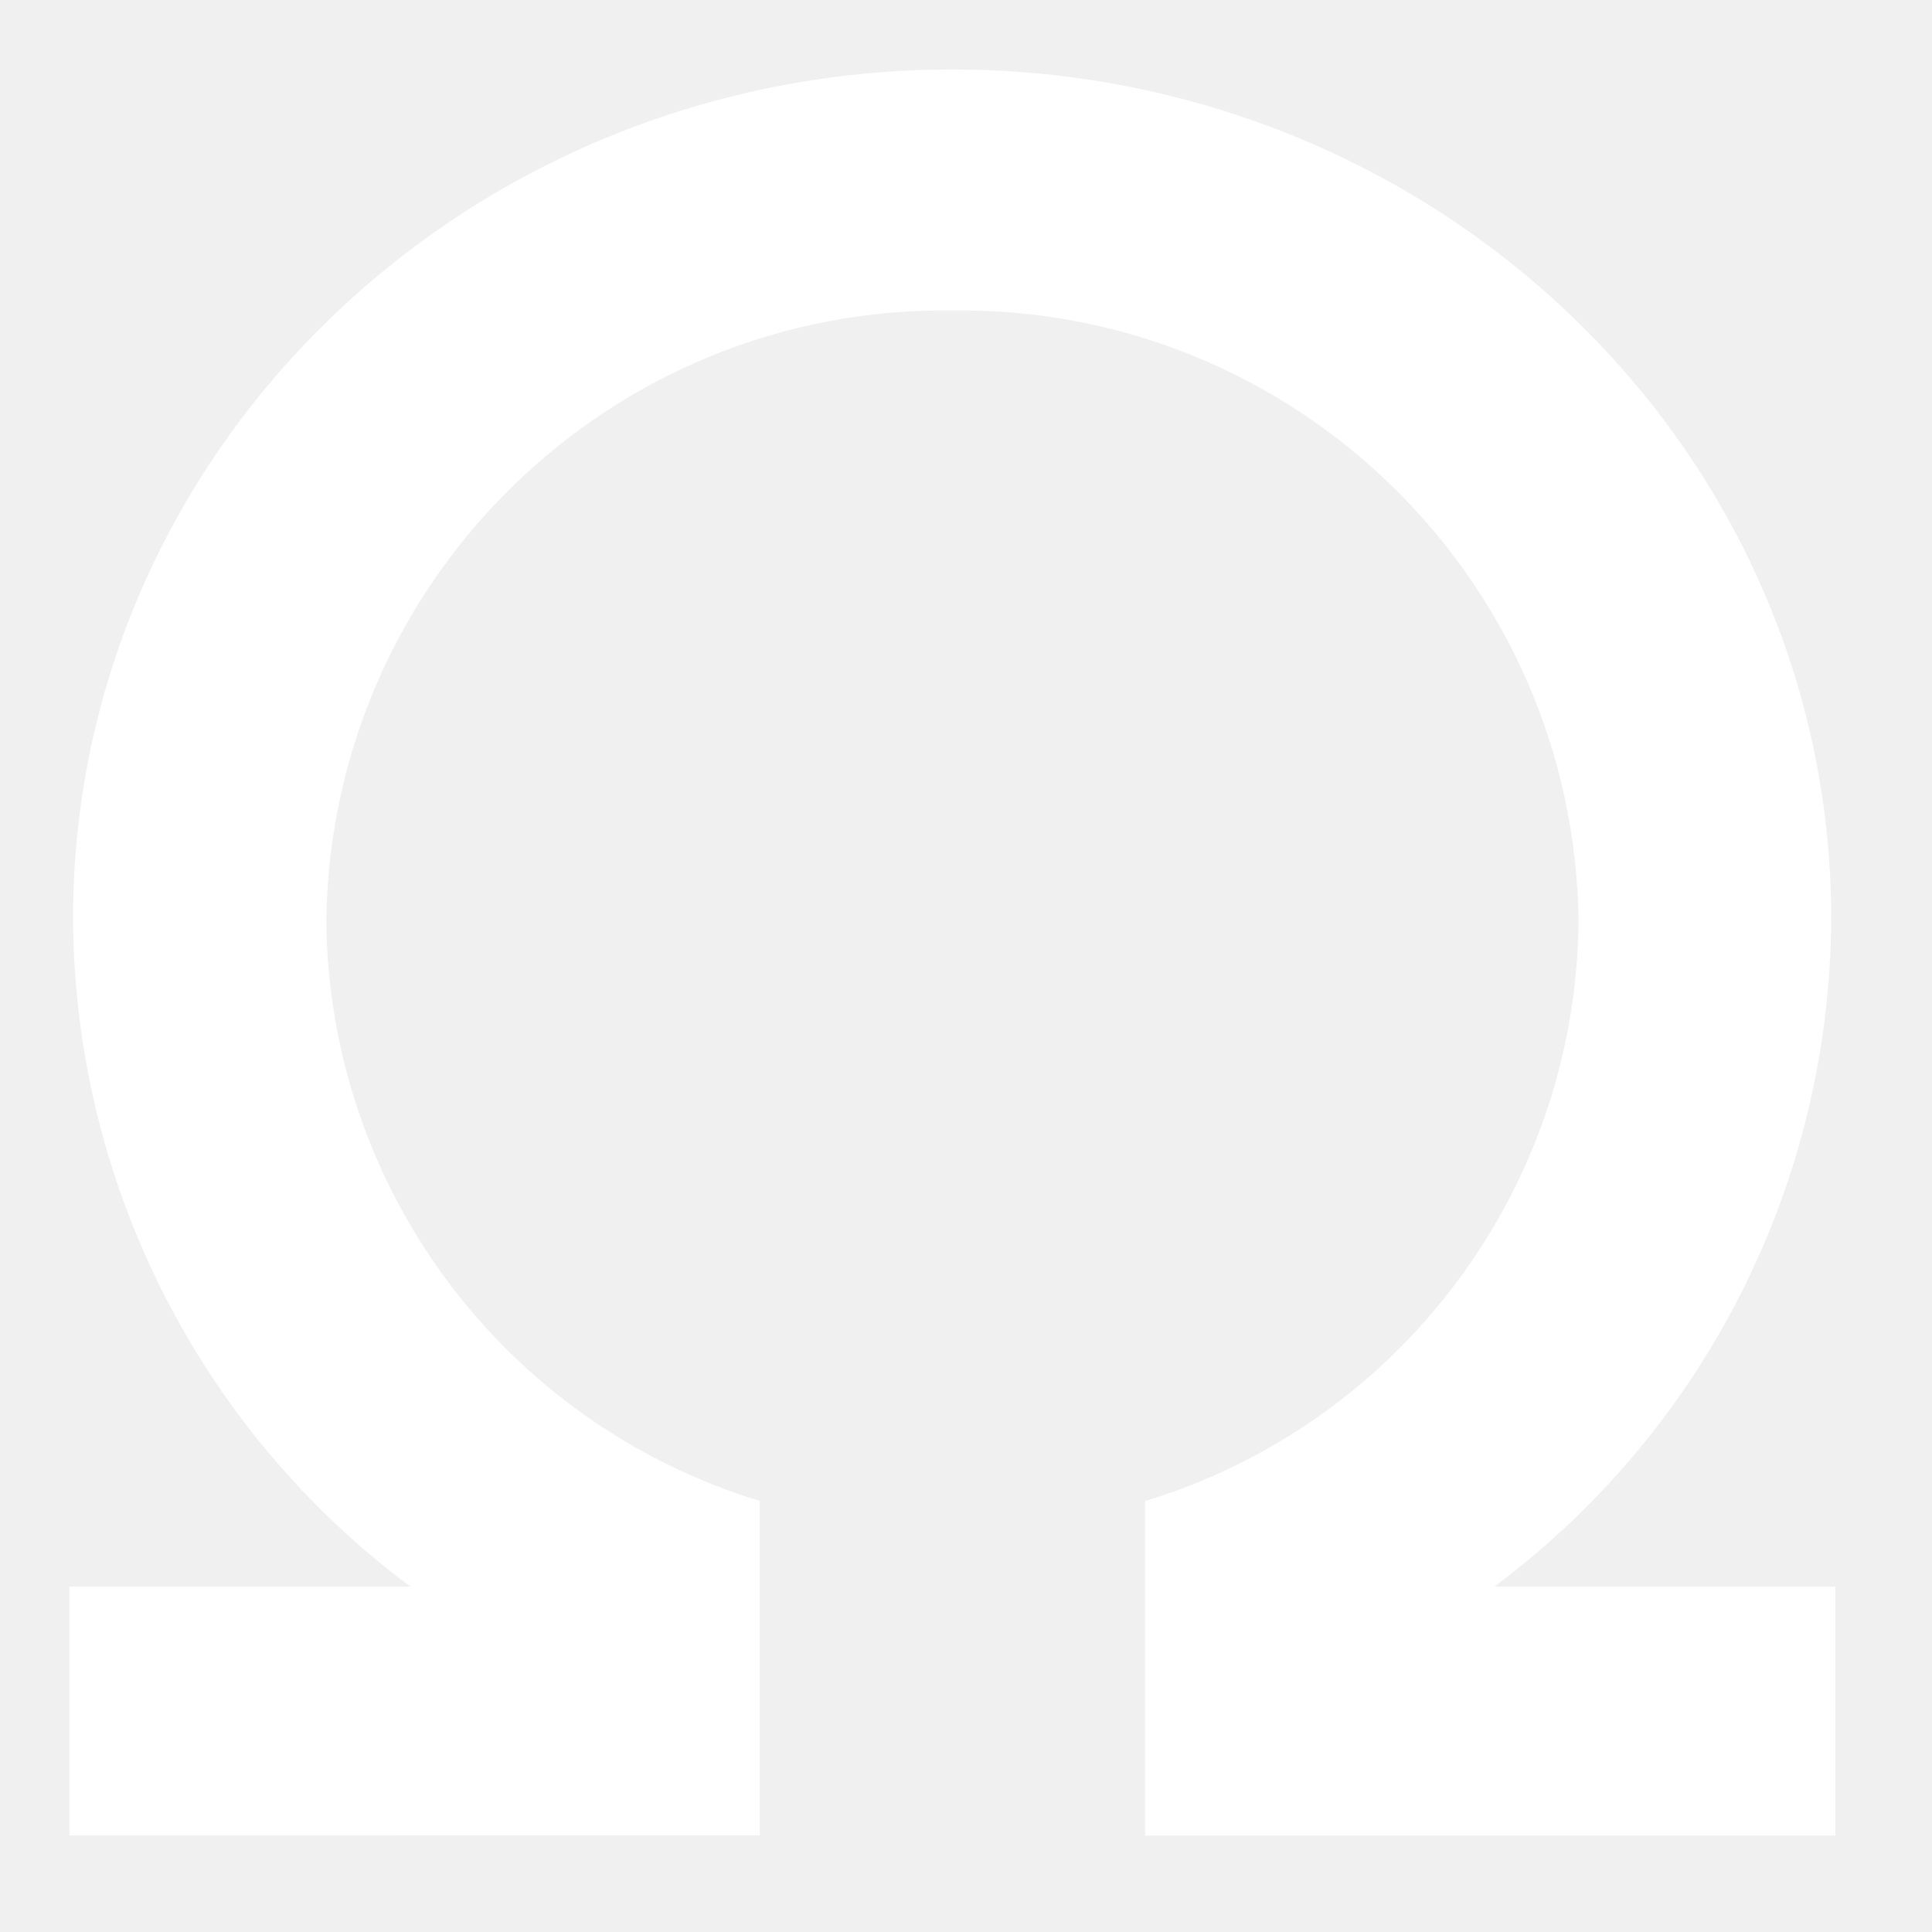
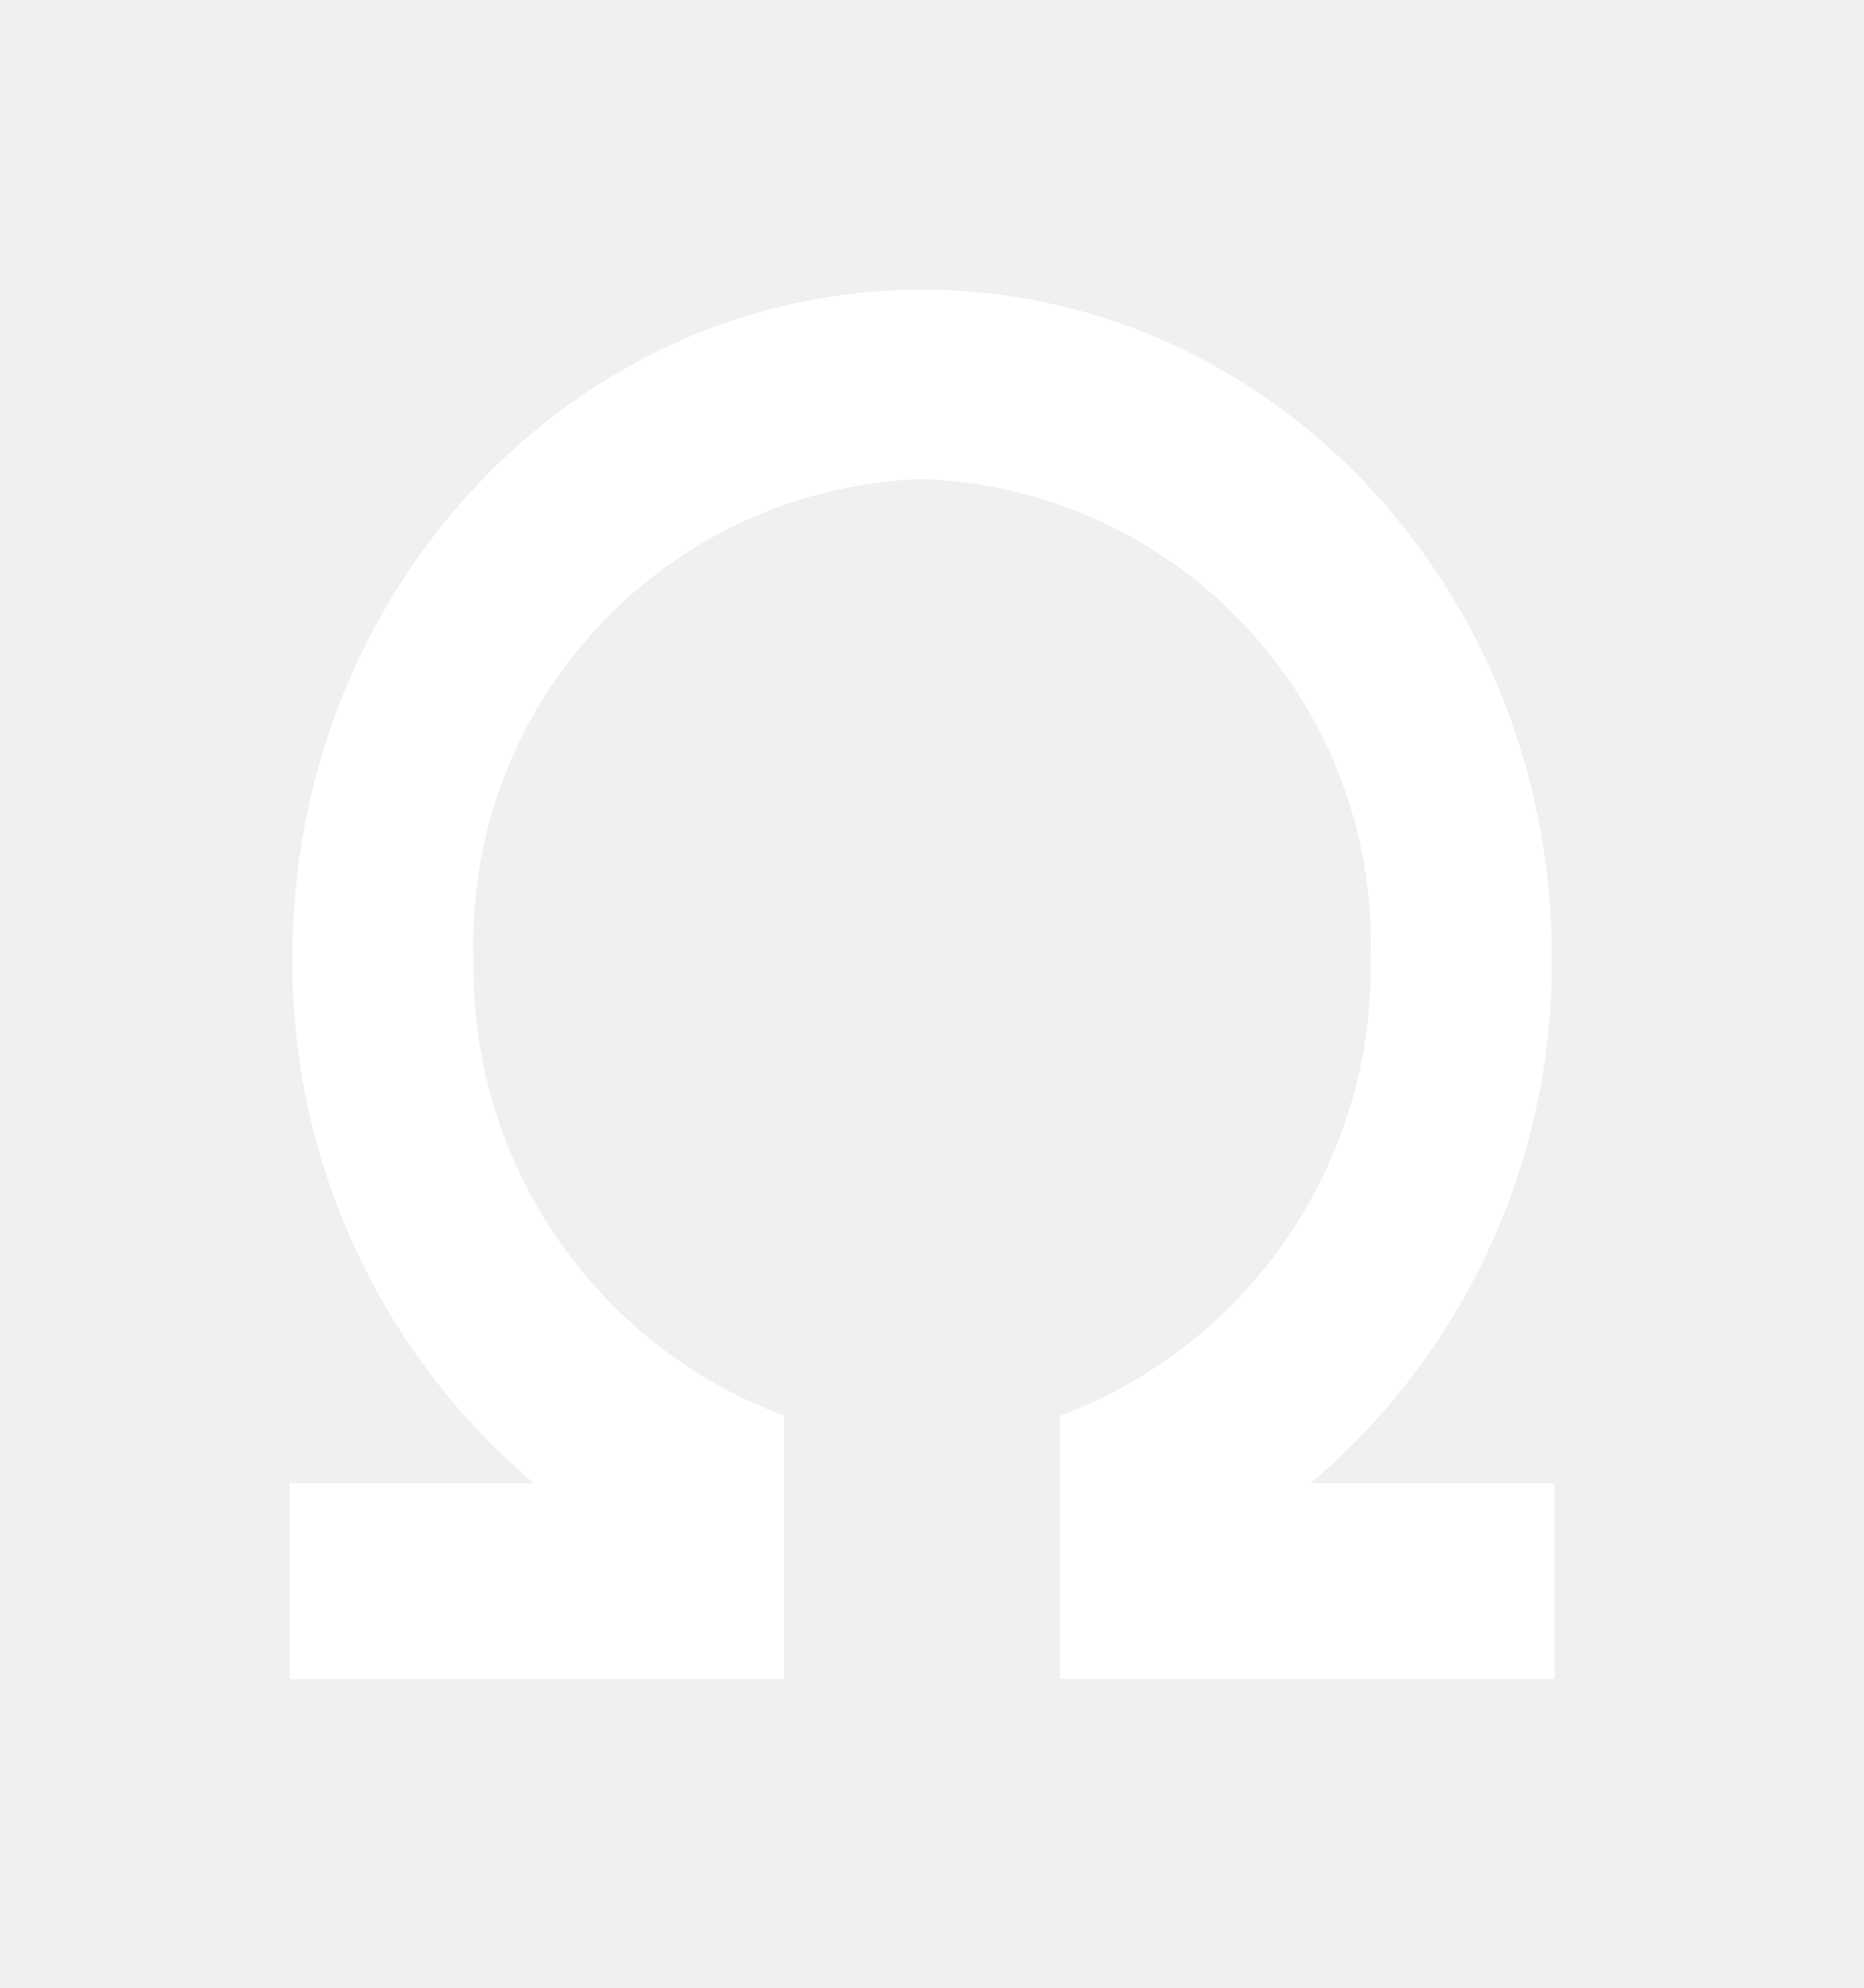
- <svg xmlns="http://www.w3.org/2000/svg" width="40" height="40" viewBox="0 0 40 40">
-   <g id="ic_olympus" transform="translate(-197 -16)">
-     <rect id="Rectangle_433" data-name="Rectangle 433" width="40" height="40" transform="translate(197 16)" fill="rgba(255,255,255,0)" />
-     <path id="Path_1632" data-name="Path 1632" d="M15.292,39.372V32.448A12.674,12.674,0,0,1,6.318,20.427,12.8,12.8,0,0,1,19.281,7.8a12.8,12.8,0,0,1,12.963,12.63,12.674,12.674,0,0,1-8.974,12.021v6.924H37.562V34.221H30.5a17.336,17.336,0,0,0,6.975-13.835c0-9.706-8.147-17.575-18.2-17.575s-18.2,7.868-18.2,17.575A17.336,17.336,0,0,0,8.058,34.221H1v5.152Z" transform="translate(197.438 14.628)" fill="#fff" />
+ <svg xmlns="http://www.w3.org/2000/svg" width="30" height="32" viewBox="0 0 30 32">
+   <g id="ic_olympus" transform="translate(4 4)">
+     <rect id="Base_ic" width="30" height="32" transform="translate(-4 -4)" fill="none" />
+     <rect id="Rectangle_433" data-name="Rectangle 433" width="22" height="24" fill="rgba(255,255,255,0)" />
+     <path id="Path_1632" data-name="Path 1632" d="M8.961,25.175V20.939a7.7,7.7,0,0,1-5-7.353,7.486,7.486,0,0,1,7.22-7.726,7.486,7.486,0,0,1,7.22,7.726,7.7,7.7,0,0,1-5,7.353v4.236h7.961V22.024H17.433a10.976,10.976,0,0,0,3.885-8.463c0-5.937-4.538-10.75-10.136-10.75S1.046,7.624,1.046,13.561a10.976,10.976,0,0,0,3.885,8.463H1v3.151Z" transform="translate(-0.339 -2.149)" fill="#fff" />
  </g>
</svg>
